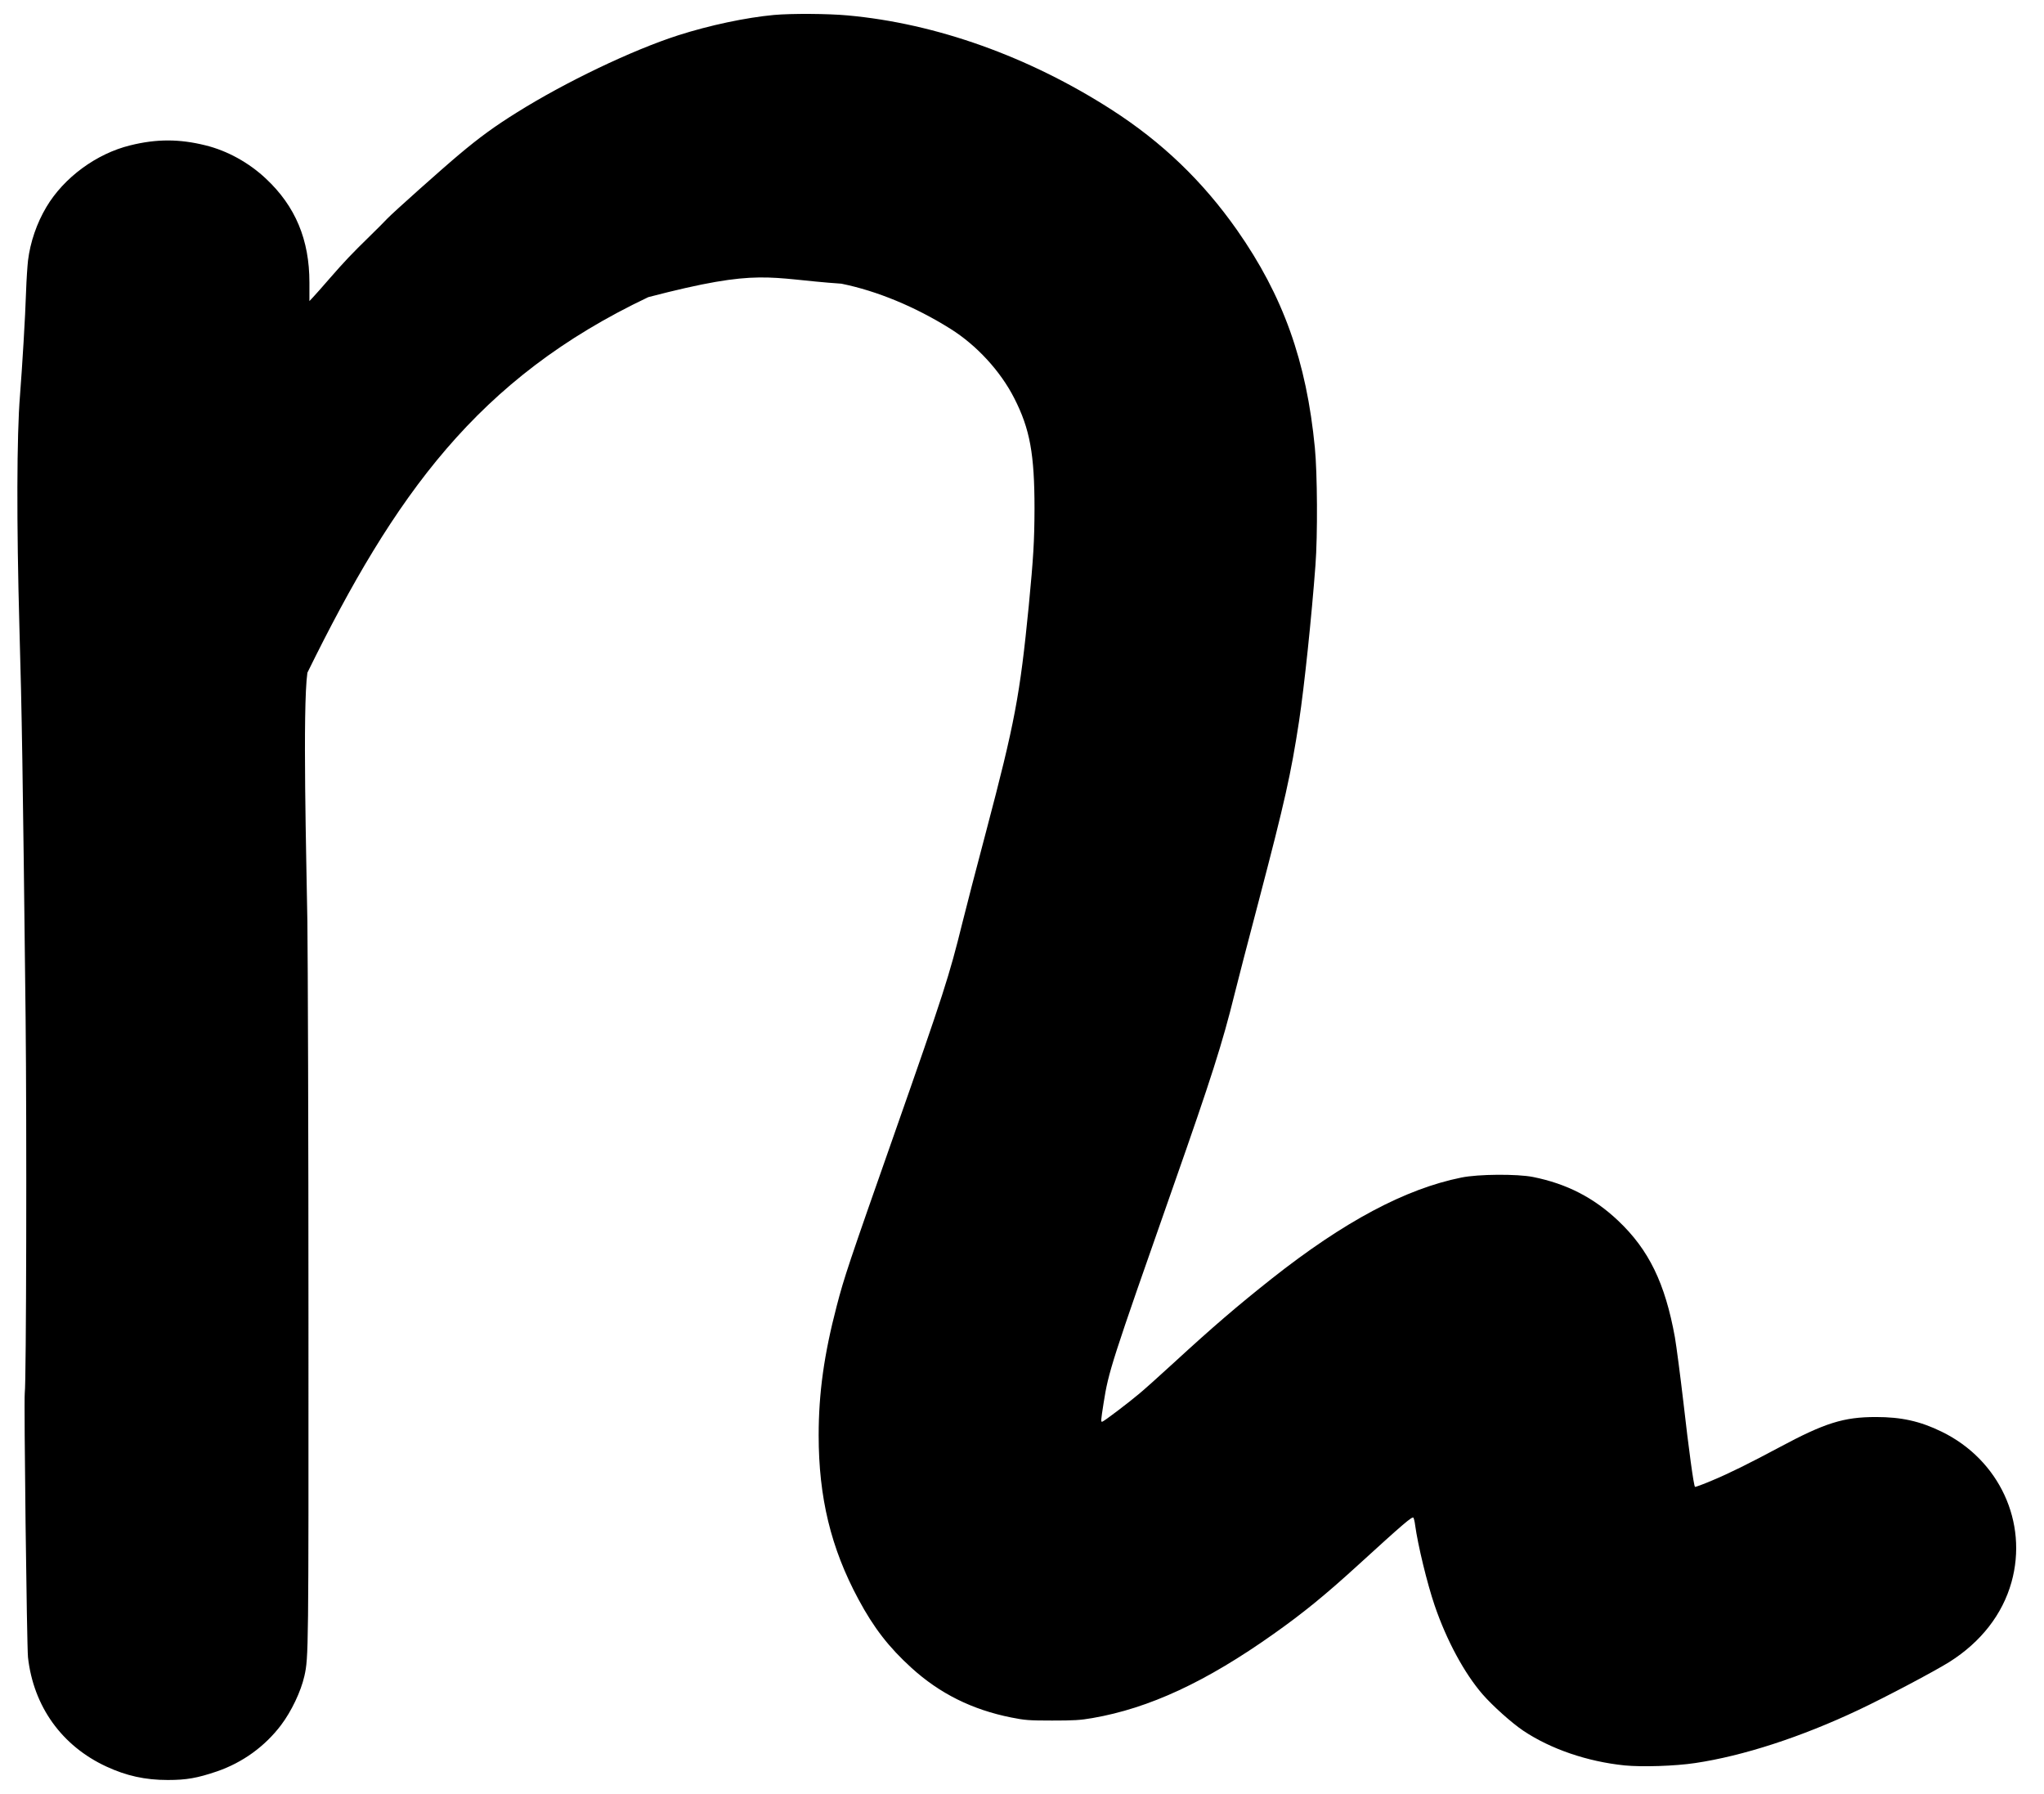
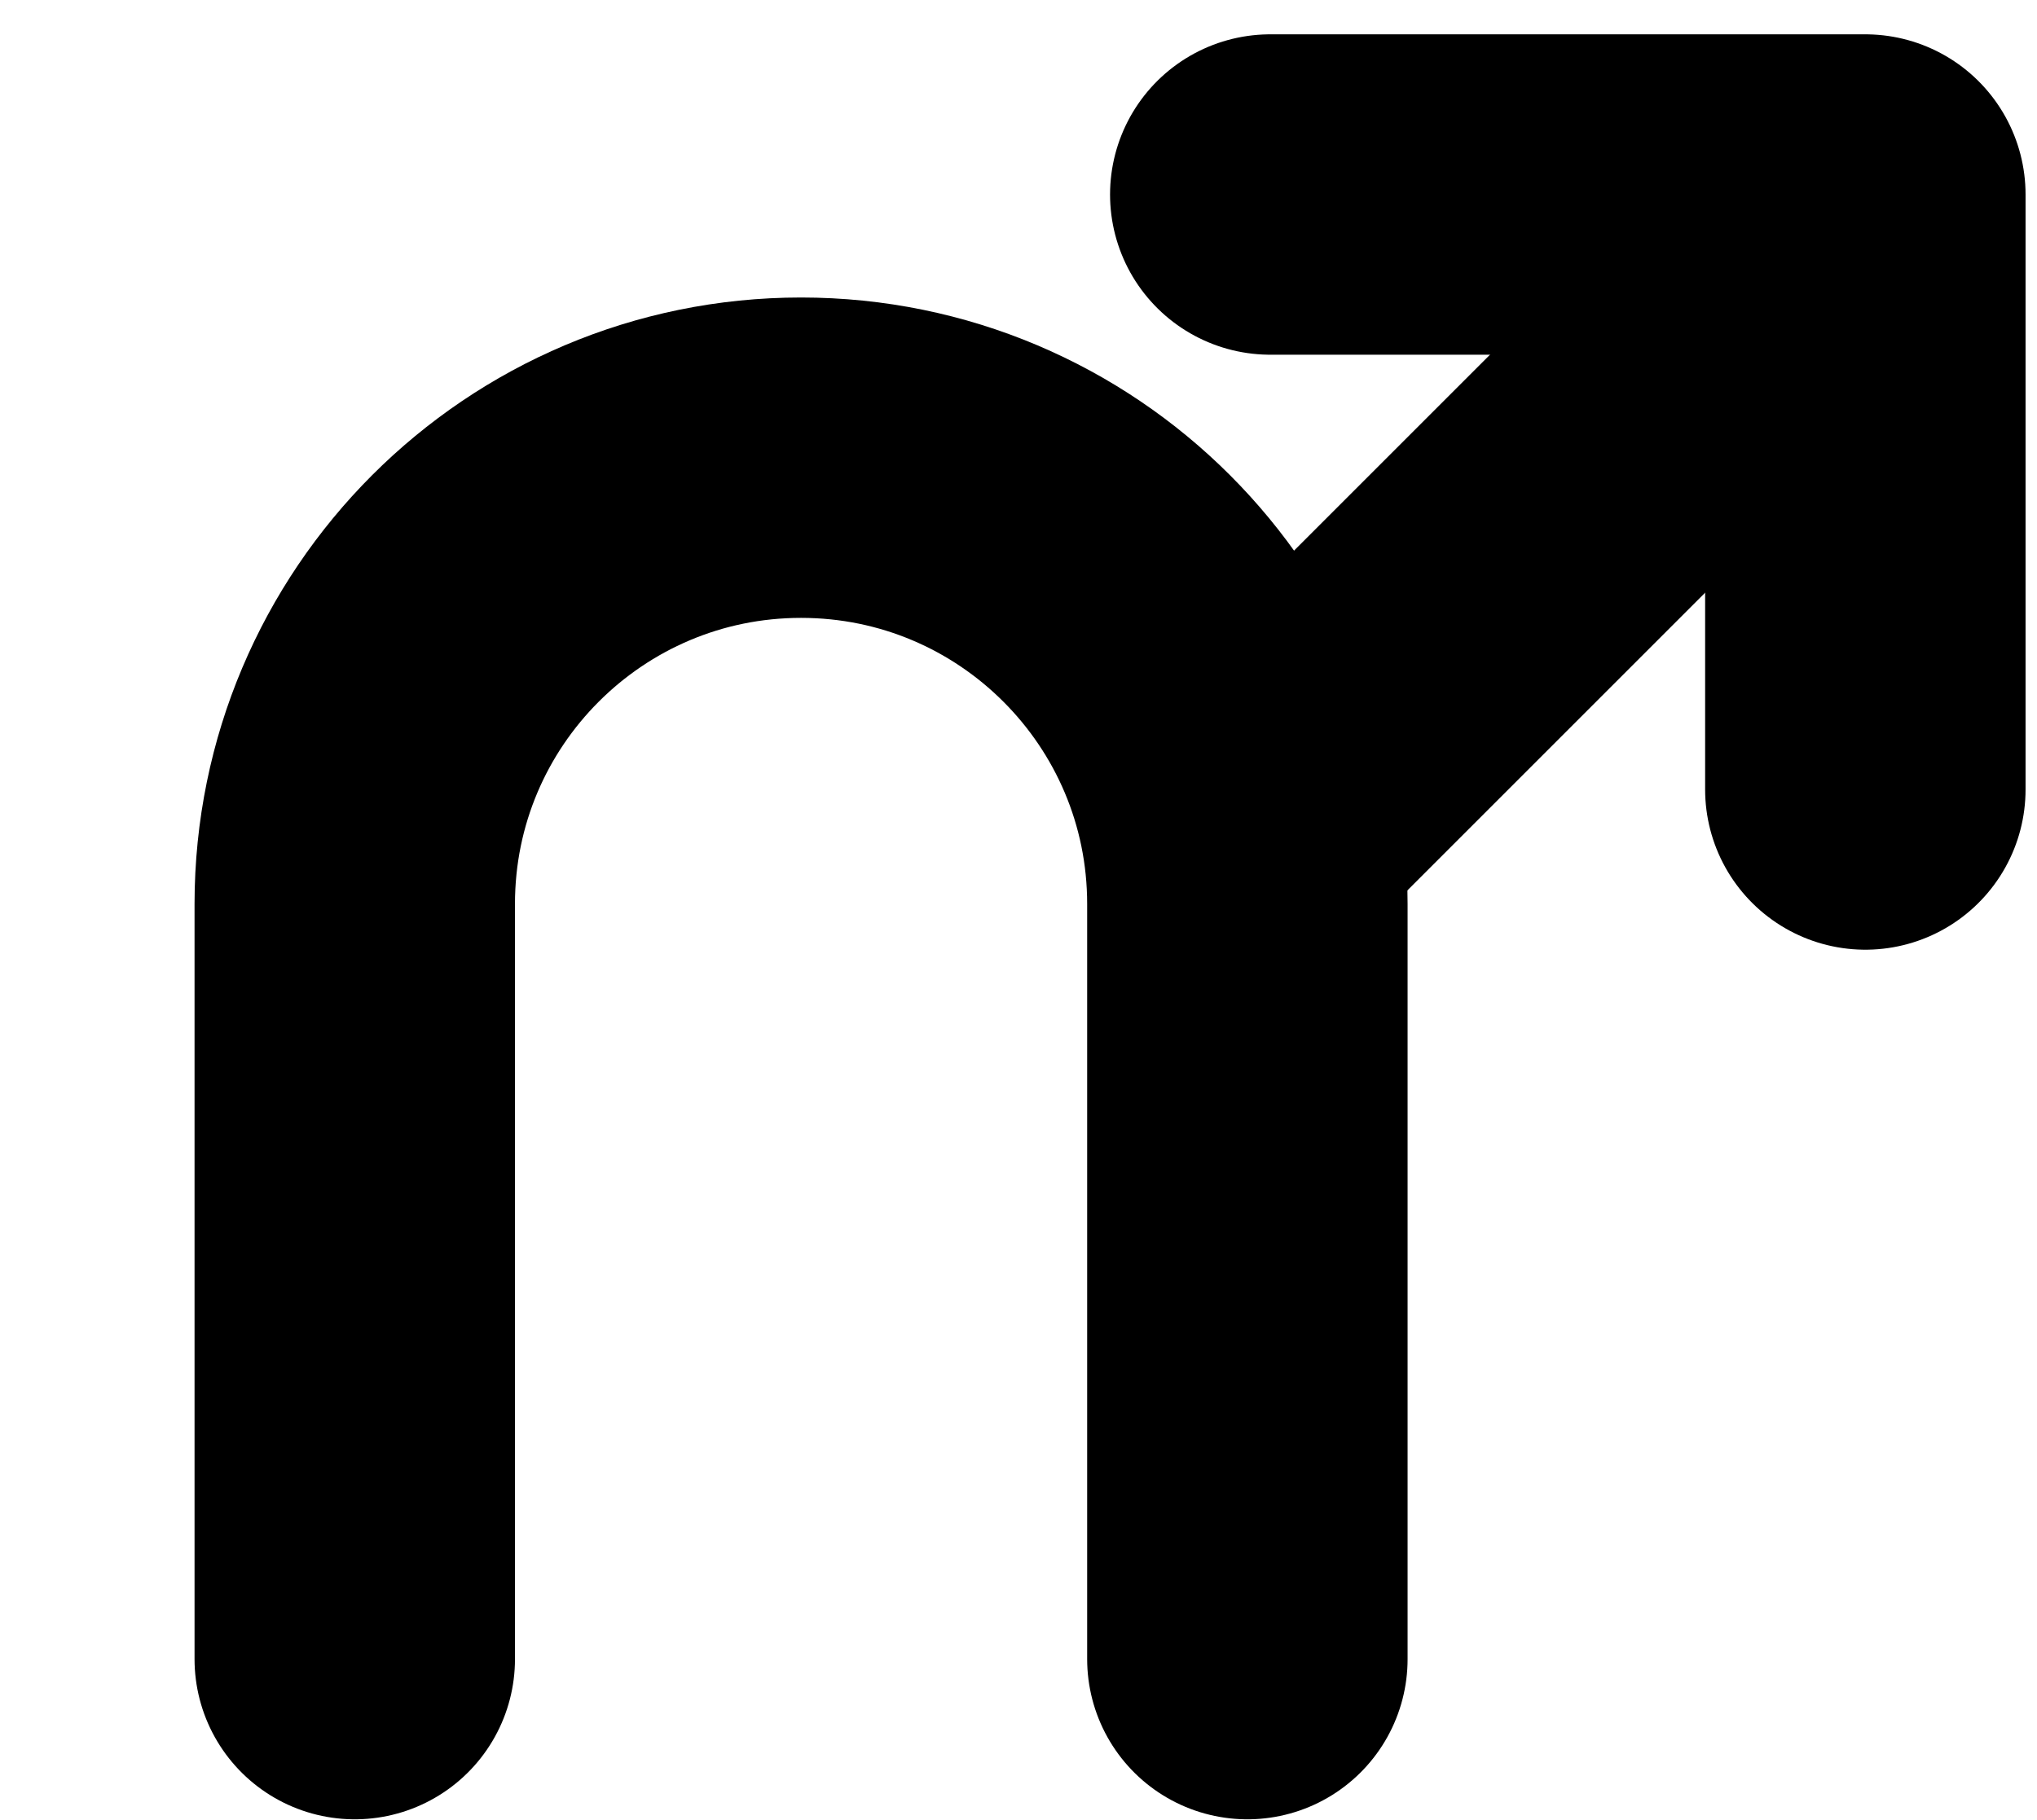
- <svg xmlns="http://www.w3.org/2000/svg" viewBox="-5 -4 588 516" fill="none">
-   <path d="M190.095 6.155C199.148 3.262 209.577 1.052 217.631 0.304C222.726 -0.151 233.155 -0.086 238.835 0.434C264.306 2.742 290.947 12.266 314.698 27.511C329.292 36.873 340.995 48.119 350.874 62.194C364.125 81.112 370.837 99.9 373.247 124.766C373.97 132.08 374.073 150.055 373.419 158.571C372.318 173.394 370.183 193.677 368.703 203.428C366.363 218.705 364.607 226.539 357.241 254.623C354.04 266.78 350.839 279.067 350.151 281.928C346.674 296.035 343.439 306.144 332.596 337.024C314.594 388.317 313.906 390.462 312.46 399.661C311.668 404.732 311.668 404.959 312.047 404.959C312.426 404.959 319.516 399.596 322.752 396.865C324.163 395.695 328.603 391.73 332.596 388.057C344.058 377.525 350.942 371.642 360.821 363.808C381.646 347.36 399.269 337.966 415.378 334.716C420.265 333.708 431.487 333.643 436.03 334.553C445.737 336.504 453.481 340.502 460.469 347.1C469.315 355.454 473.996 365.076 476.818 380.645C477.266 383.246 478.367 391.665 479.262 399.303C480.811 412.923 482.222 423.324 482.601 423.682C482.67 423.78 484.907 422.967 487.489 421.862C492.342 419.846 498.194 416.953 506.936 412.273C519.982 405.284 525.386 403.594 534.645 403.594C541.942 403.594 547.312 404.764 553.576 407.82C570.133 415.881 578.462 433.889 573.643 451.116C571.062 460.348 564.866 468.311 555.814 474.032C551.442 476.763 537.502 484.141 529.723 487.814C513.167 495.648 496.438 501.076 482.67 503.124C476.887 504.002 467.353 504.294 462.362 503.807C451.588 502.702 441.09 499.094 433.208 493.828C429.834 491.552 424.396 486.677 421.505 483.361C416.238 477.283 411.144 467.856 407.702 457.78C405.533 451.409 402.883 440.455 402.091 434.669C401.988 433.759 401.747 432.816 401.609 432.556C401.265 432.101 398.753 434.246 385.432 446.403C376.345 454.692 369.874 459.99 361.406 465.971C341.924 479.786 325.609 487.359 309.259 490.187C305.748 490.805 303.855 490.902 297.659 490.902C290.982 490.902 289.846 490.805 285.922 490.025C274.666 487.782 265.338 483.134 257.215 475.755C250.675 469.807 246.338 464.216 241.932 455.992C234.016 441.267 230.505 426.738 230.505 408.86C230.505 396.703 232.054 385.586 235.702 371.642C237.836 363.418 239.144 359.517 252.19 322.396C266.543 281.473 268.023 276.922 271.844 261.45C272.808 257.516 275.906 245.587 278.728 234.958C286.92 203.916 288.4 196.082 290.947 170.273C292.29 156.231 292.565 151.745 292.599 142.319C292.599 126.619 291.292 119.403 286.782 110.561C282.824 102.76 275.94 95.284 268.402 90.571C258.282 84.232 247.302 79.682 237.045 77.601C215.5 76.138 214 73 181.5 81.469C132.32 104.801 108.5 138.5 83.426 189.5C82 199.5 83.15 243.604 83.426 261.124C83.563 272.014 83.736 323.372 83.736 375.217C83.77 471.172 83.77 472.732 82.565 478.095C81.567 482.516 78.848 488.237 75.853 492.203C71.172 498.379 64.77 502.994 57.404 505.53C51.759 507.447 48.661 508 43.257 508C36.751 508 31.347 506.797 25.599 504.132C12.795 498.216 4.637 486.839 3.054 472.732C2.709 469.612 1.849 398.751 2.124 396.67C2.572 393.582 2.709 319.699 2.365 288.591C1.539 216.203 1.298 201.348 0.575 176.124C-0.251 146.414 -0.182 121.158 0.747 109.814C1.401 101.362 2.262 87.32 2.503 79.747C2.606 76.529 2.882 72.563 3.054 70.97C3.708 65.639 5.566 60.211 8.354 55.53C13.38 47.079 22.742 40.188 32.449 37.815C40.021 35.93 46.561 35.93 54.134 37.815C60.364 39.343 66.628 42.788 71.516 47.404C79.984 55.335 84.011 64.957 84.011 77.276V82.607L85.078 81.469C85.663 80.852 87.797 78.446 89.793 76.138C94.096 71.198 96.161 69.02 101.324 63.982C103.424 61.934 105.696 59.658 106.35 58.943C107.968 57.221 122.252 44.479 127.105 40.416C133.026 35.442 137.328 32.322 143.627 28.389C157.636 19.612 176.774 10.446 190.095 6.155Z" fill="black" />
+ <svg xmlns="http://www.w3.org/2000/svg" viewBox="78 106 356 318" fill="none" stroke="#000" stroke-width="56" stroke-linecap="round" stroke-linejoin="round">
+   <path d="M140 396V264a78 78 0 0 1 156 0v132" />
+   <path d="M296 250L384 162" />
+   <path d="M300 140h104v104" />
</svg>
